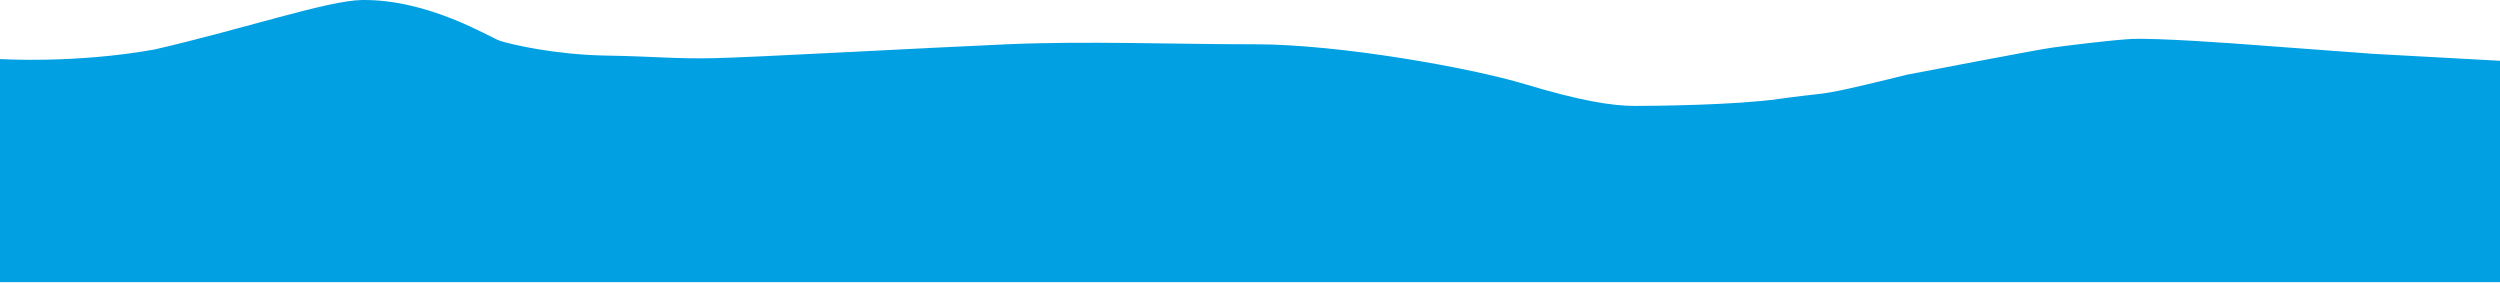
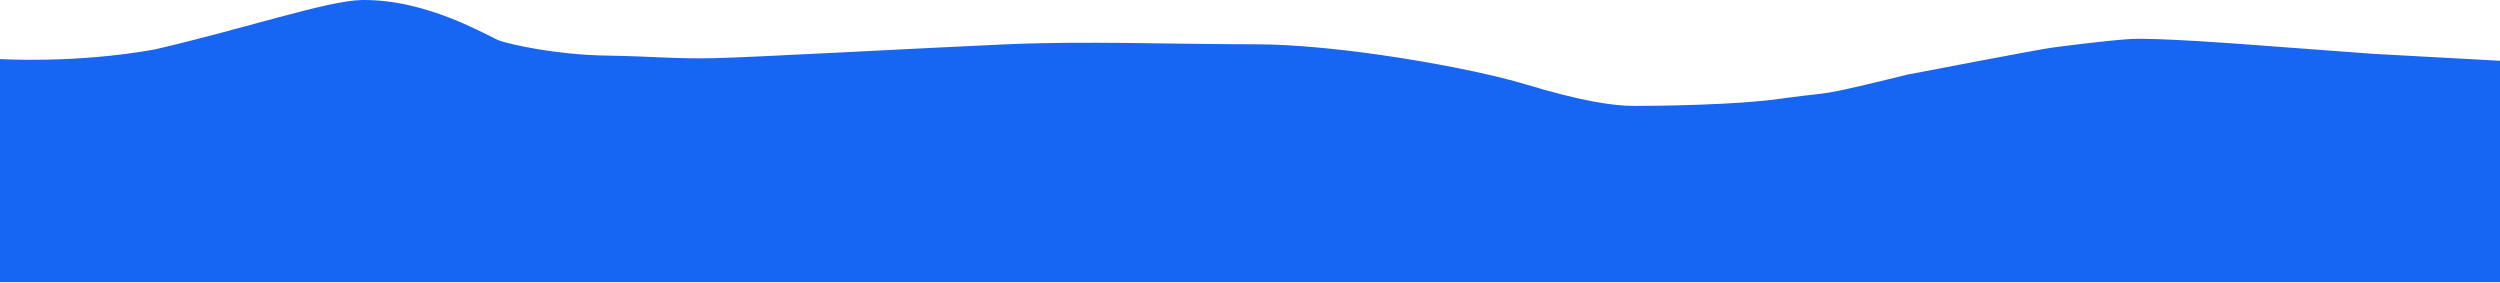
<svg xmlns="http://www.w3.org/2000/svg" width="1440" height="163" viewBox="0 0 1440 163" fill="none">
-   <path d="M288 23.509C282 21.509 247 -0.492 208.5 0.008C188.901 0.263 141 16.508 89 28.508C42.852 36.788 0 34.008 0 34.008V162.508H1440V35.008L1367 31.009L1293 25.508C1293 25.508 1241 21.509 1226.5 22.509C1212 23.508 1189 26.508 1181.5 27.509C1174 28.509 1098.5 43.008 1098.5 43.008C1098.5 43.008 1078.5 48.008 1065 51.008C1047.5 54.897 1049.5 53.508 1024.5 57.008C999.5 60.508 954.5 61.008 941.5 61.008C928.5 61.008 910 58.008 878.5 48.508C847 39.009 771.5 25.509 723 25.509C674.5 25.509 626 23.508 580 25.509C534 27.509 434.5 33.008 411.5 33.508C388.5 34.009 378.5 32.508 349 32.008C319.5 31.508 294 25.508 288 23.509Z" fill="#00A0E3" />
+   <path d="M288 23.509C282 21.509 247 -0.492 208.5 0.008C188.901 0.263 141 16.508 89 28.508C42.852 36.788 0 34.008 0 34.008V162.508H1440V35.008L1367 31.009L1293 25.508C1293 25.508 1241 21.509 1226.5 22.509C1212 23.508 1189 26.508 1181.5 27.509C1174 28.509 1098.5 43.008 1098.5 43.008C1098.5 43.008 1078.5 48.008 1065 51.008C1047.5 54.897 1049.5 53.508 1024.5 57.008C999.5 60.508 954.5 61.008 941.5 61.008C928.5 61.008 910 58.008 878.5 48.508C847 39.009 771.5 25.509 723 25.509C674.5 25.509 626 23.508 580 25.509C534 27.509 434.5 33.008 411.5 33.508C388.5 34.009 378.5 32.508 349 32.008C319.5 31.508 294 25.508 288 23.509Z" fill="#1665f3" />
</svg>
